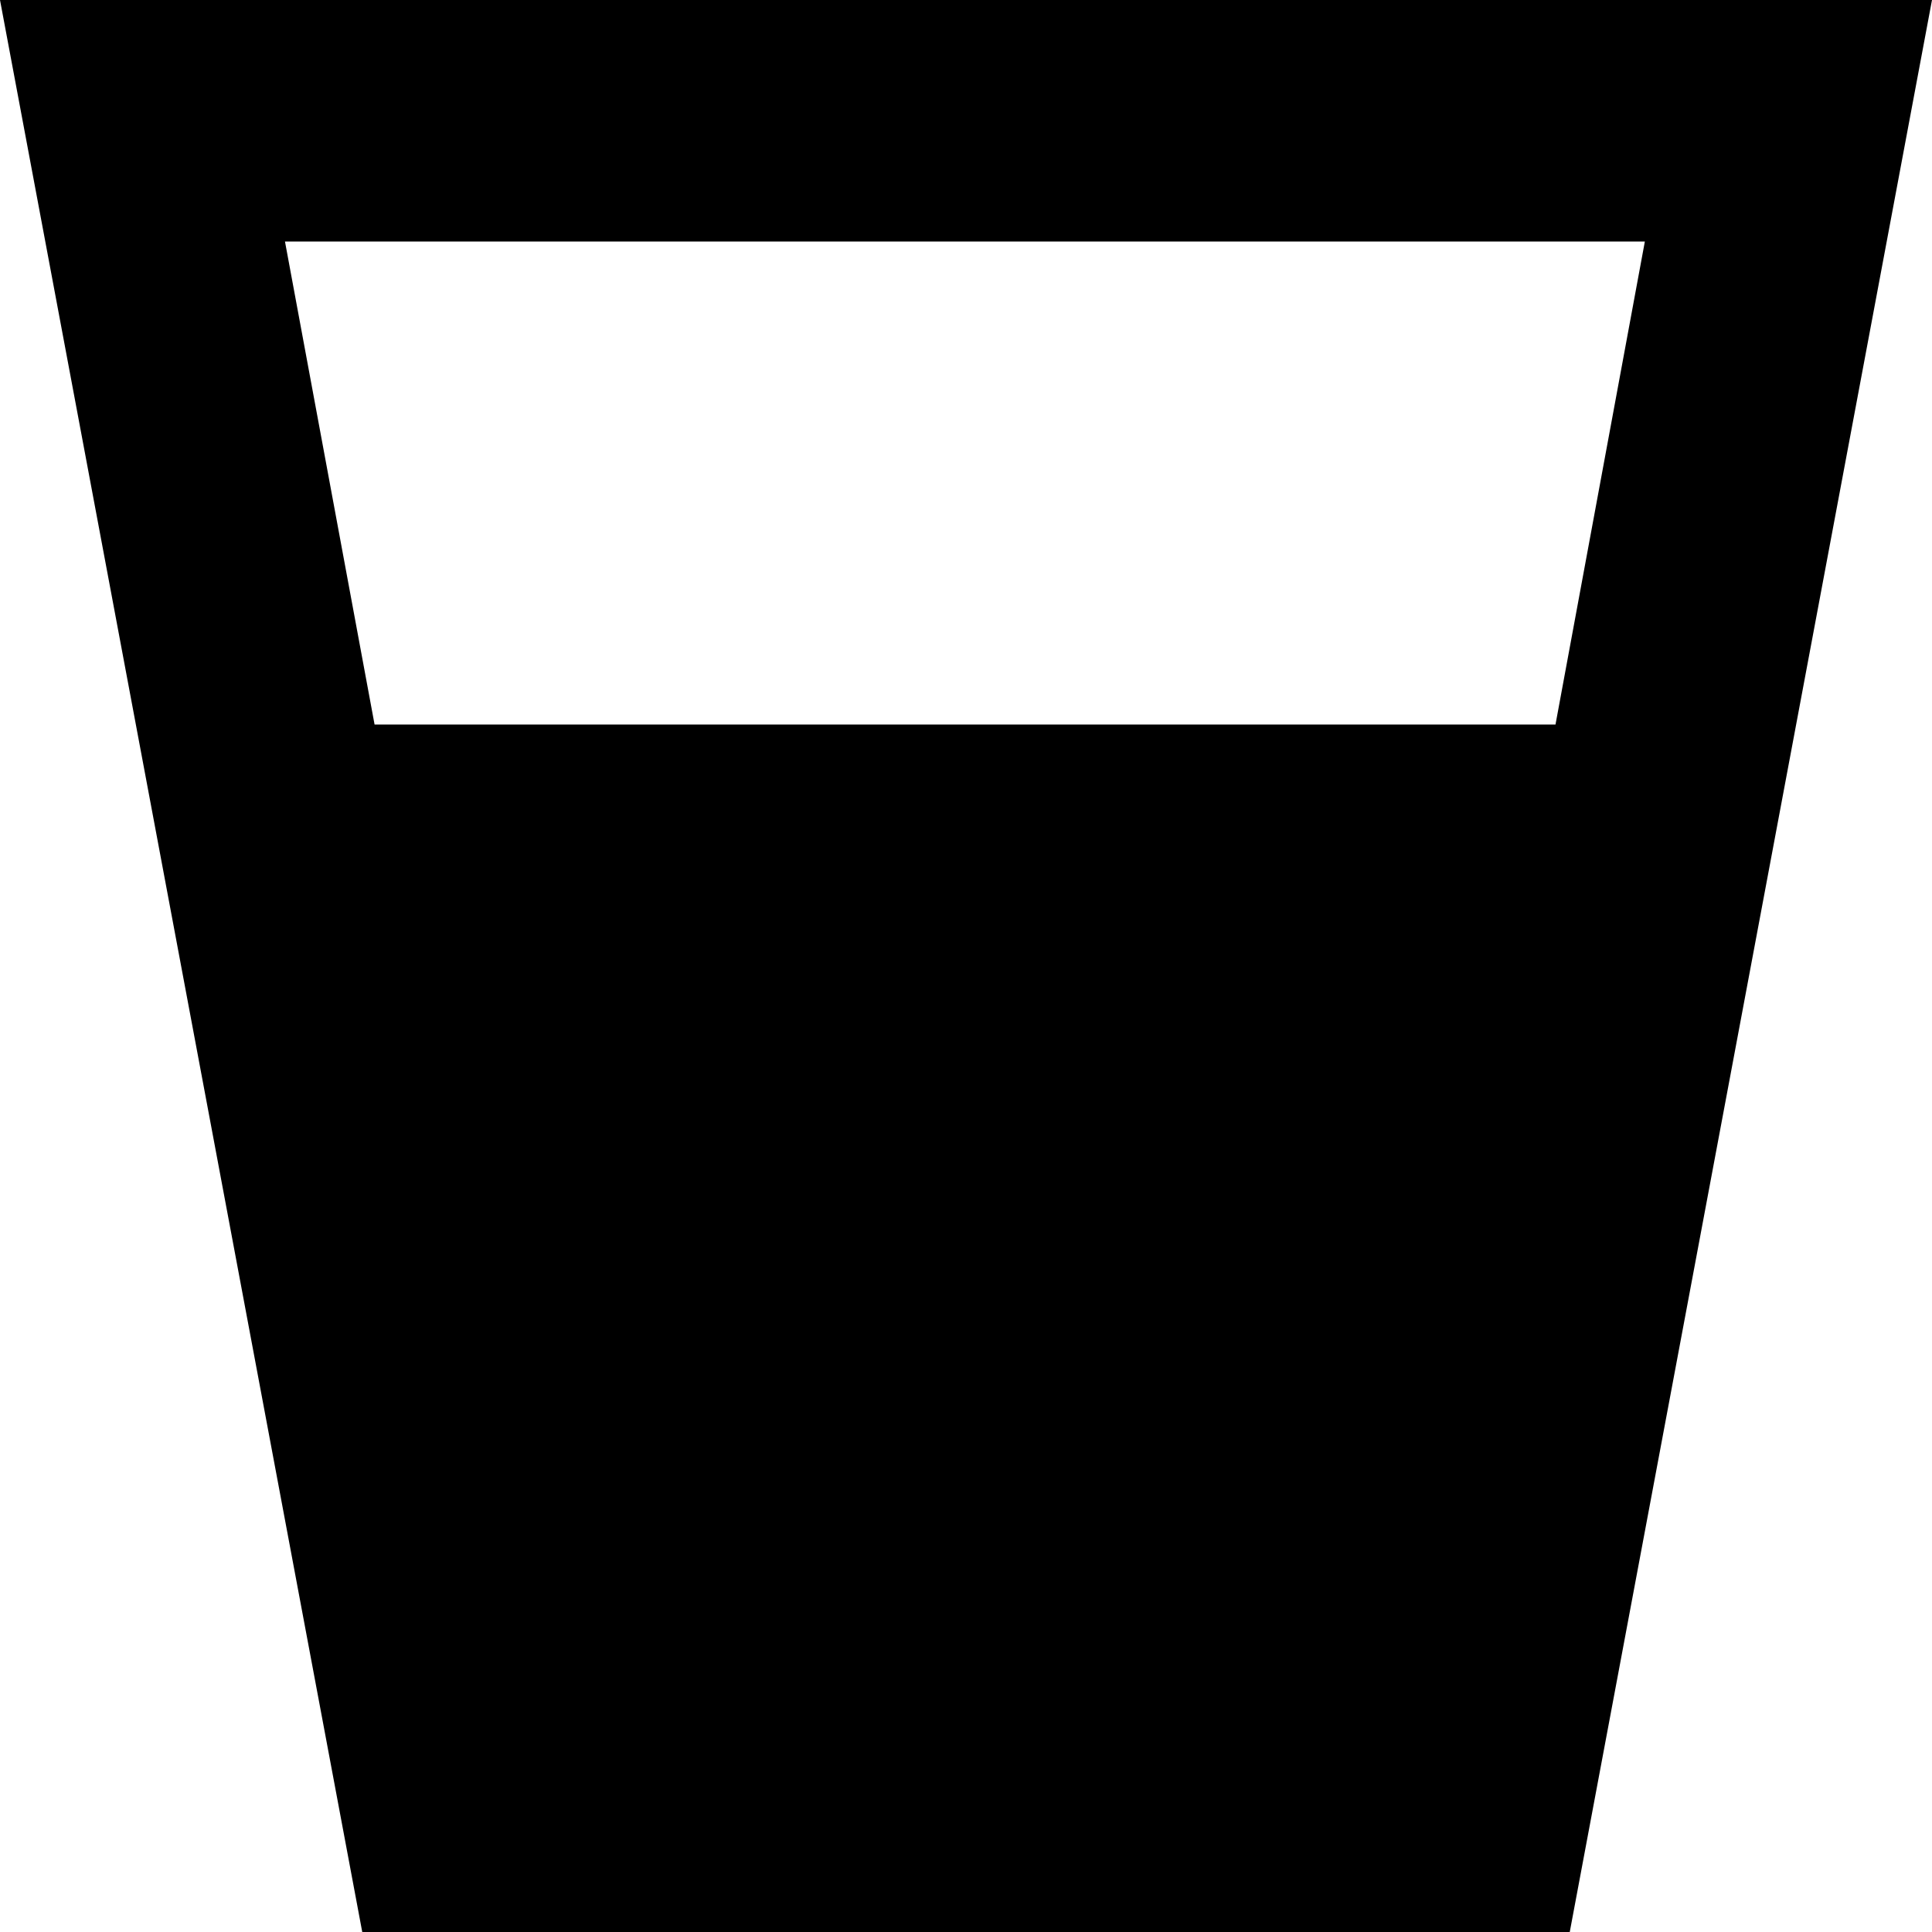
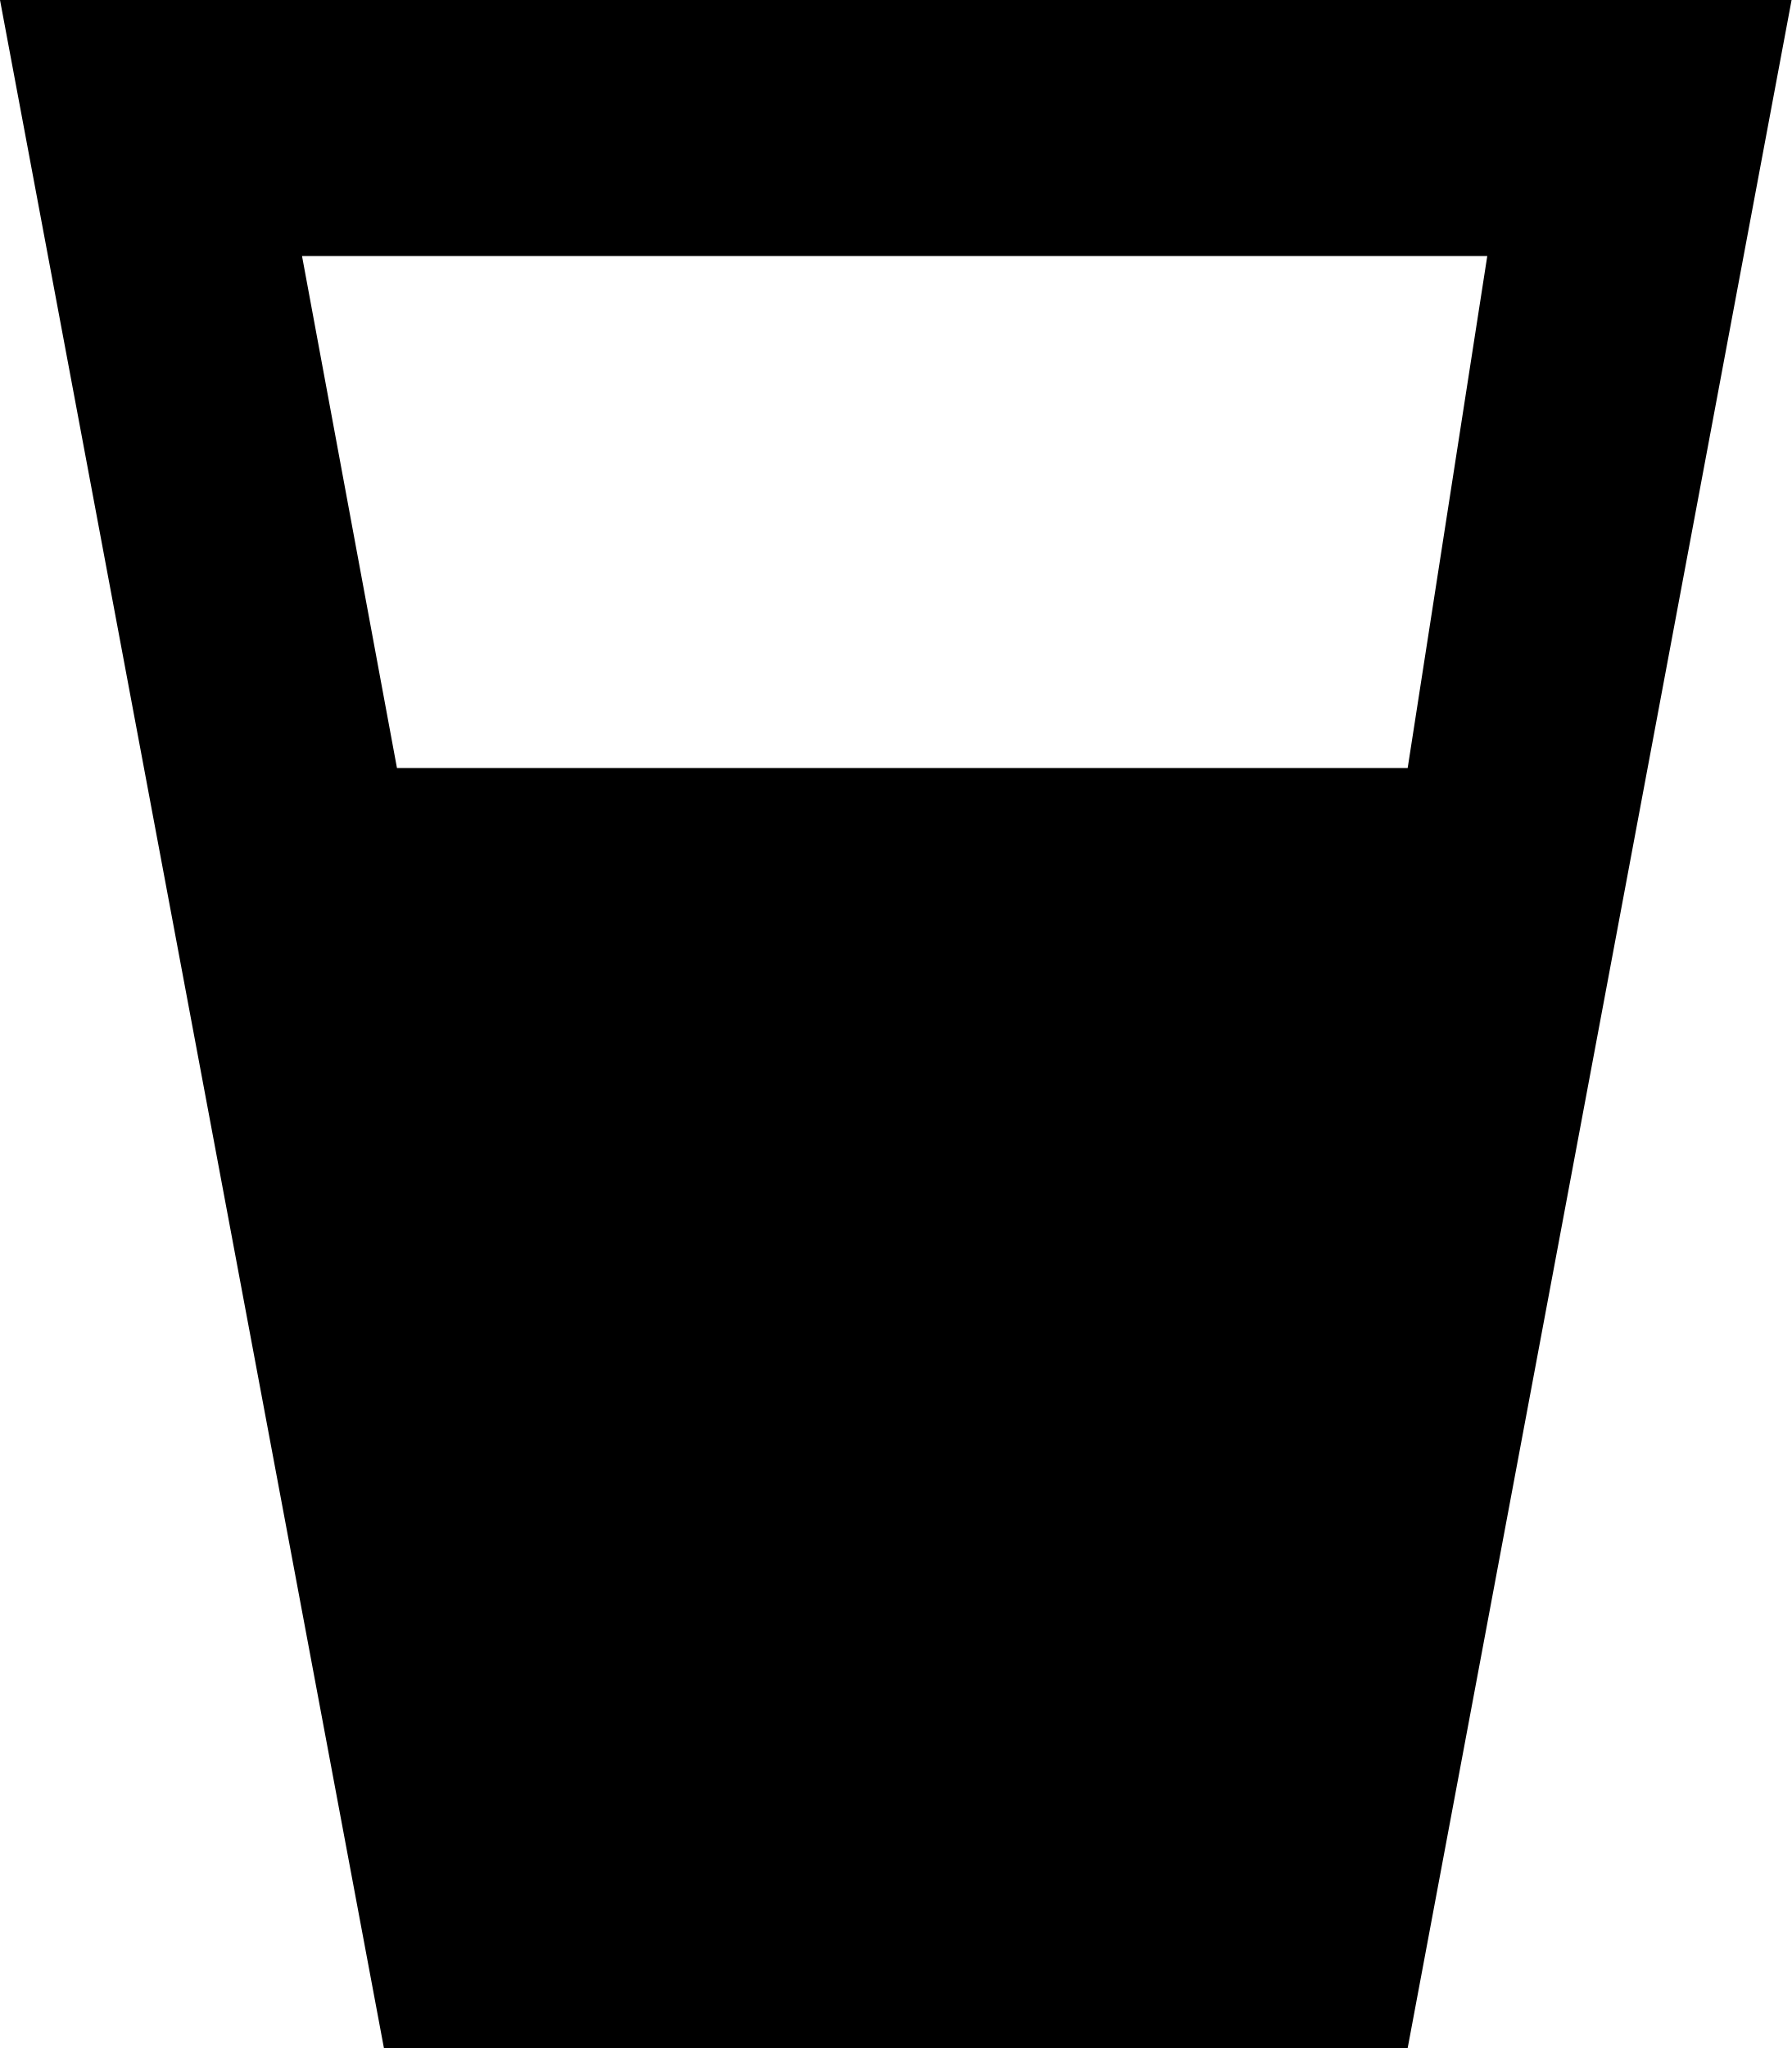
- <svg xmlns="http://www.w3.org/2000/svg" version="1.1" id="svg2" height="8" width="8">
-   <path id="path4752" style="fill:#000000" d="M 0,0 1.5,8 6.5,8 8,0 0,0 Z M 1.18,1 6.811,1 6.441,3 1.551,3 1.18,1 Z" />
+ <svg xmlns="http://www.w3.org/2000/svg" version="1.1" id="svg2" height="8" width="7">
+   <path d="m 0,0 1.5,8 h 4 L 7,0 Z M 1.18,1 H 5.811 L 5.5,3 H 1.551 Z" id="path4752-6" style="fill:#000000" />
</svg>
